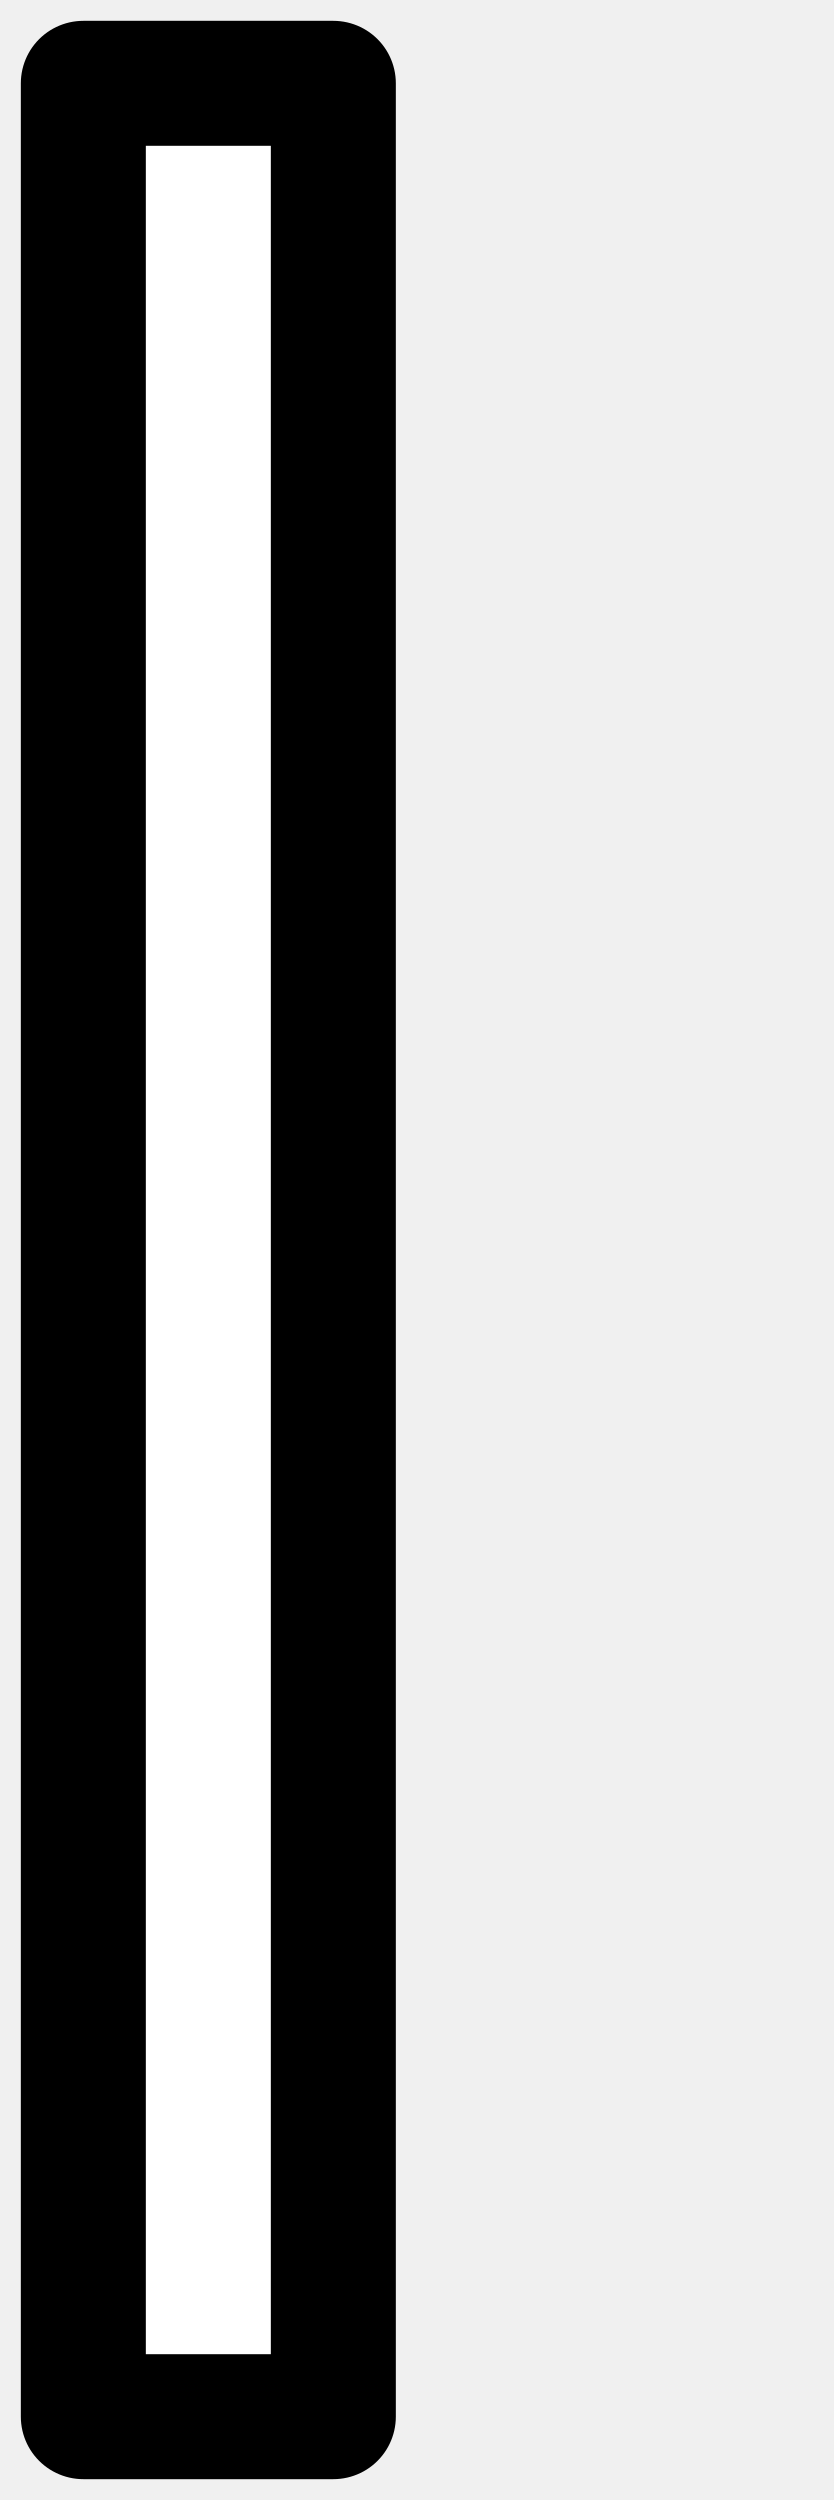
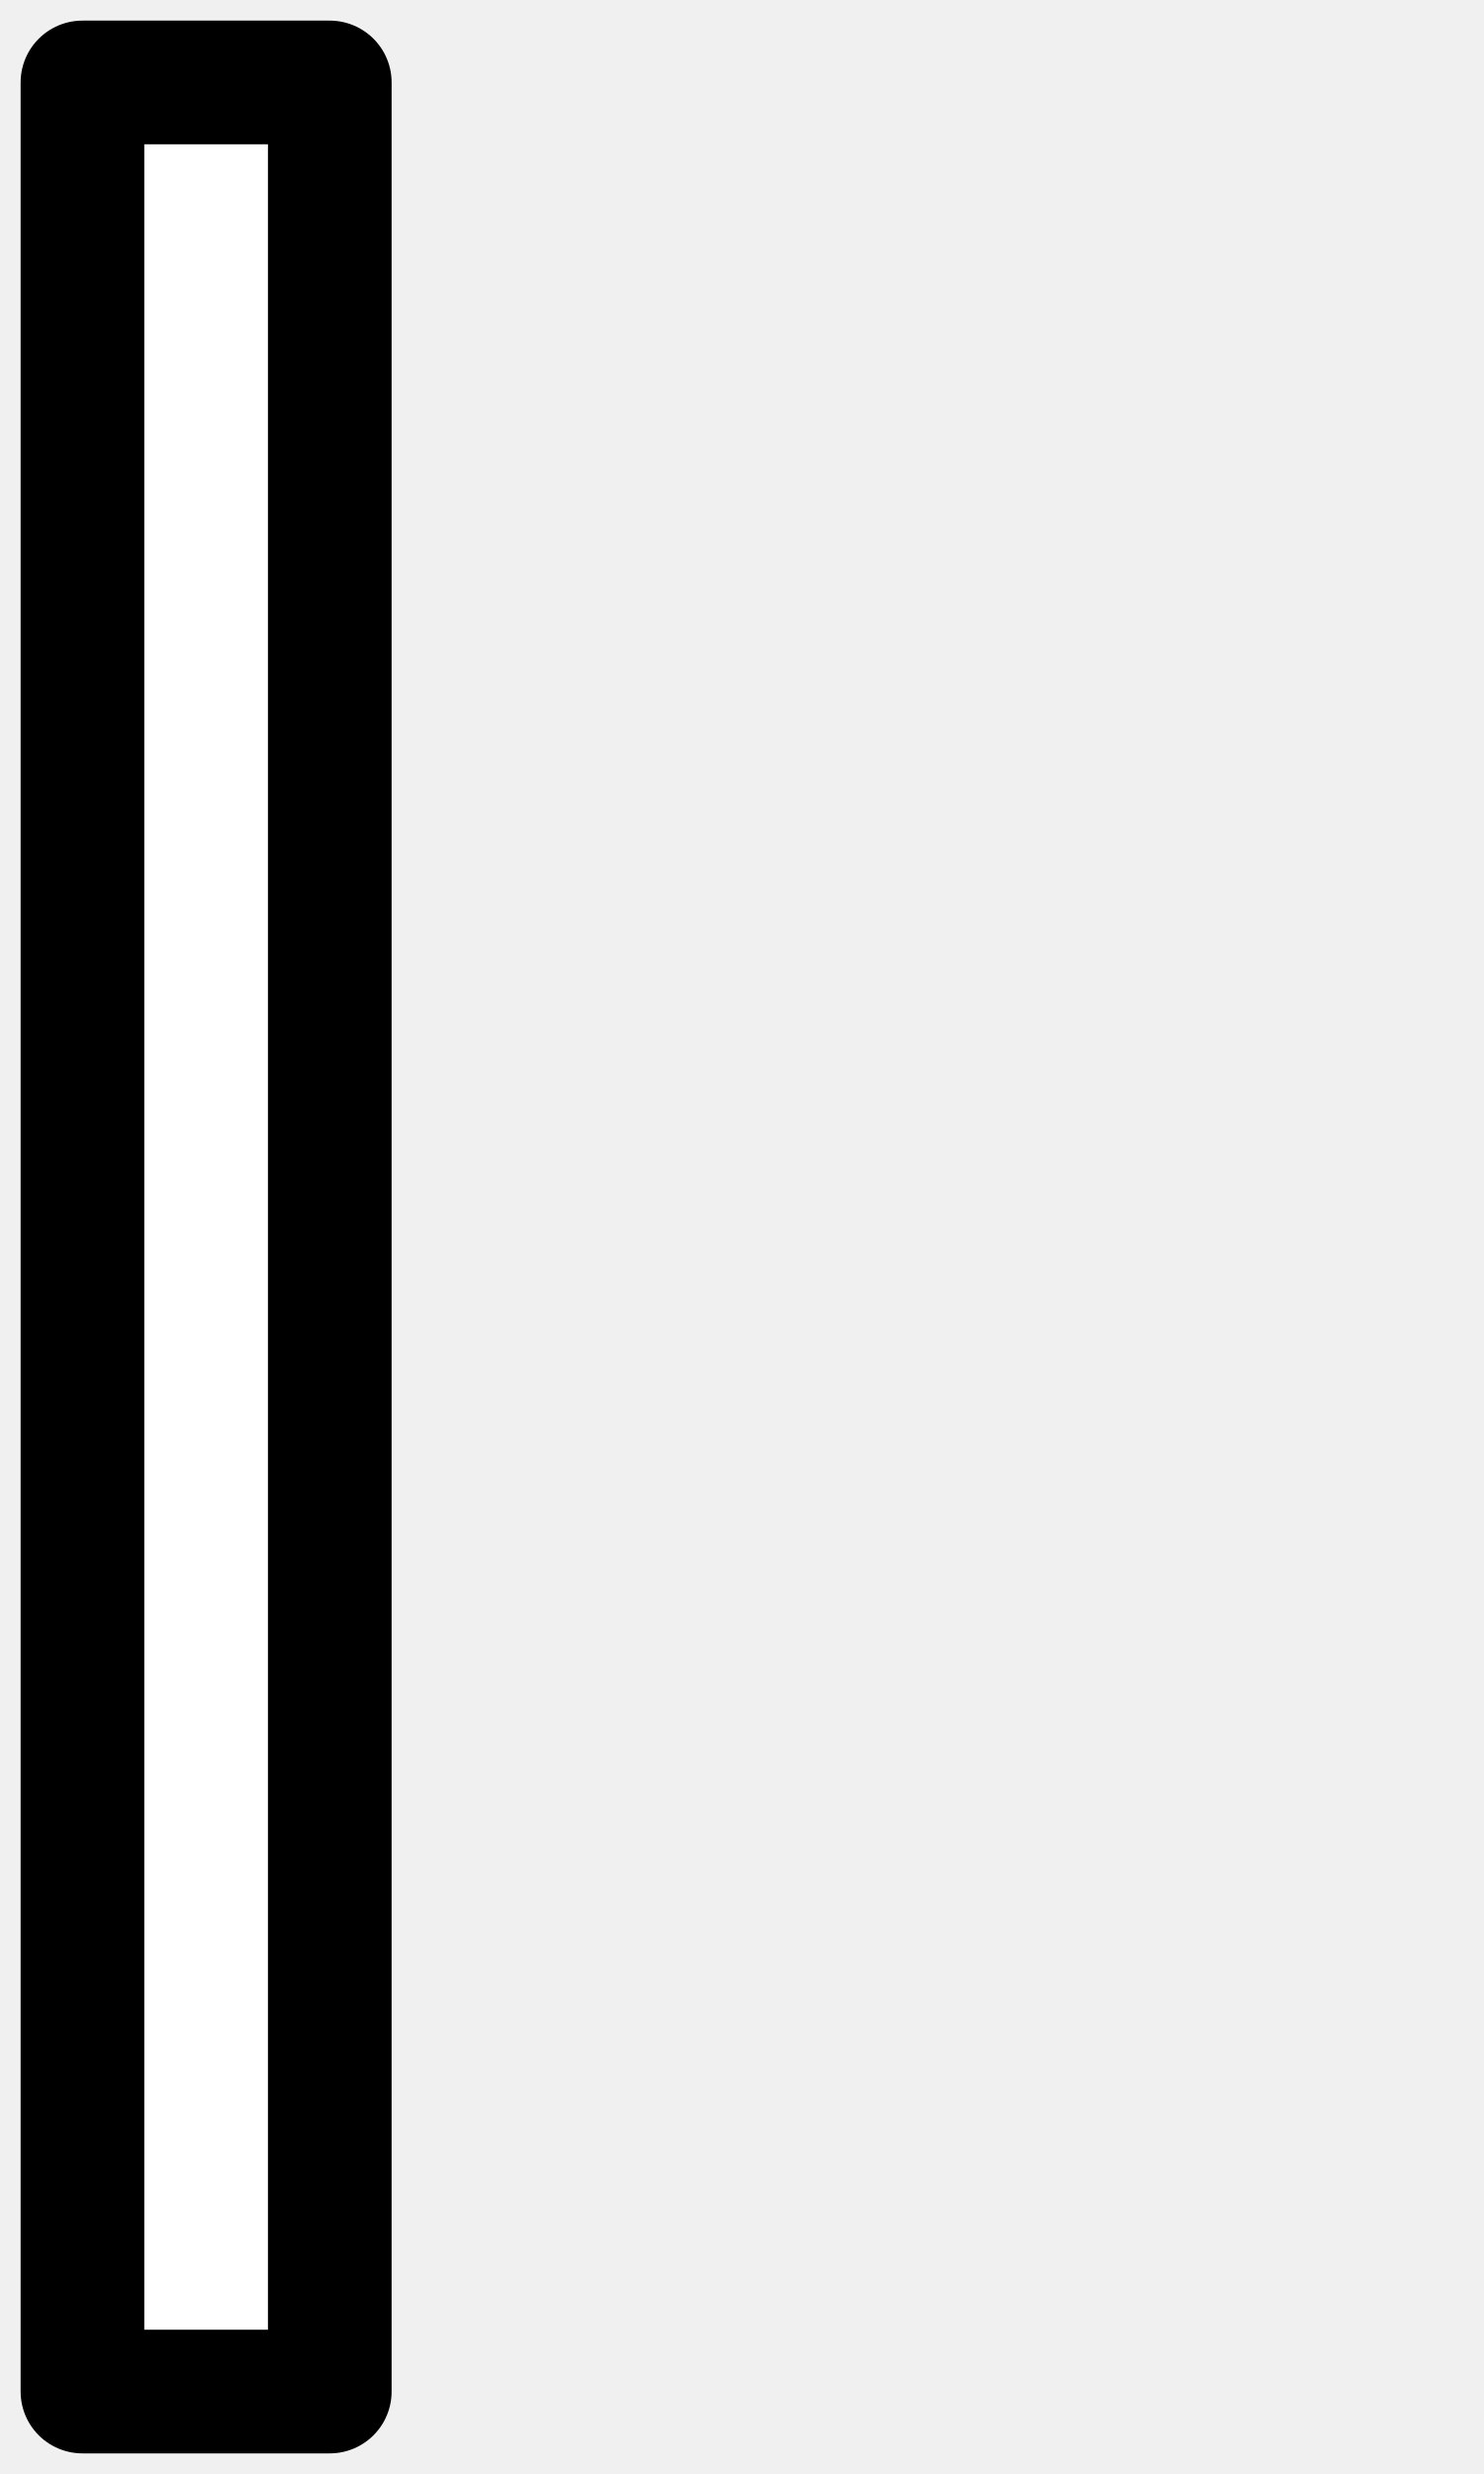
- <svg xmlns="http://www.w3.org/2000/svg" class="icon" width="10" height="30" viewBox="0 0 10 30" stroke-width="2" stroke="black" fill="none" stroke-linecap="round" stroke-linejoin="round">
+ <svg xmlns="http://www.w3.org/2000/svg" class="icon" width="18" height="30" viewBox="0 0 18 30" stroke-width="2" stroke="black" fill="none" stroke-linecap="round" stroke-linejoin="round">
  <path d="M1 1 h3 v28 h-3 z" fill="white" stroke-width="1.5" />
</svg>
